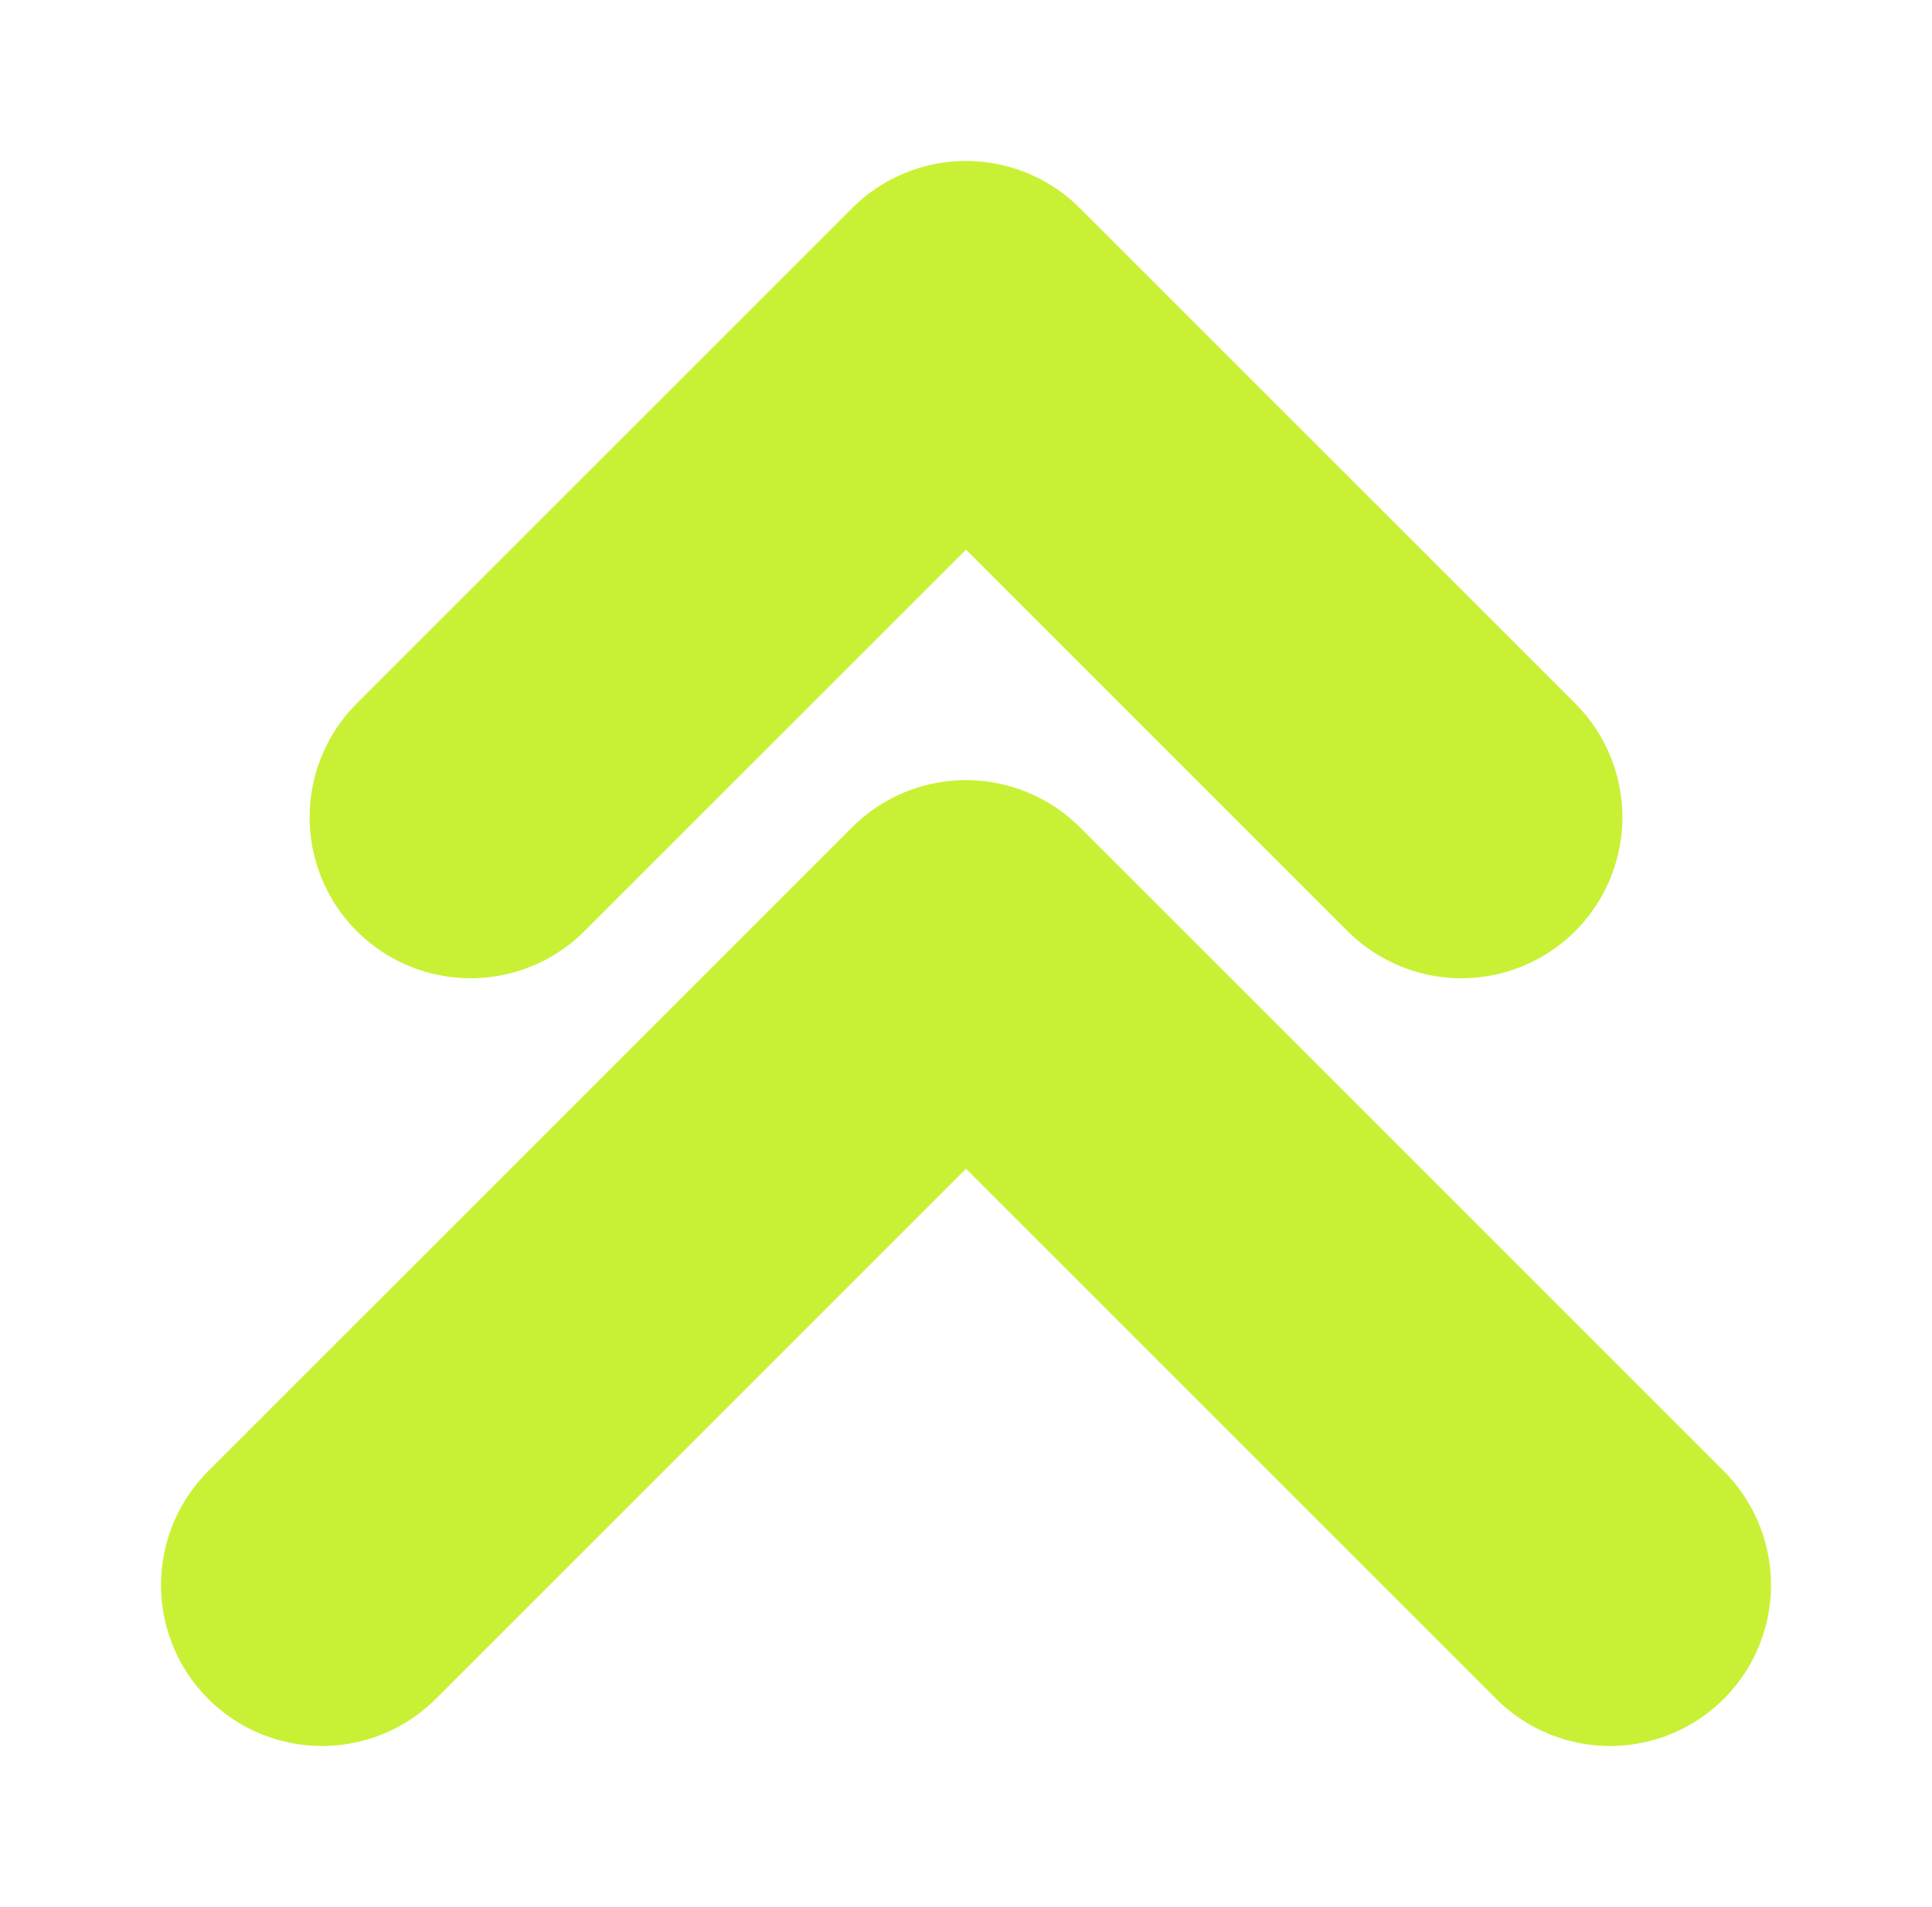
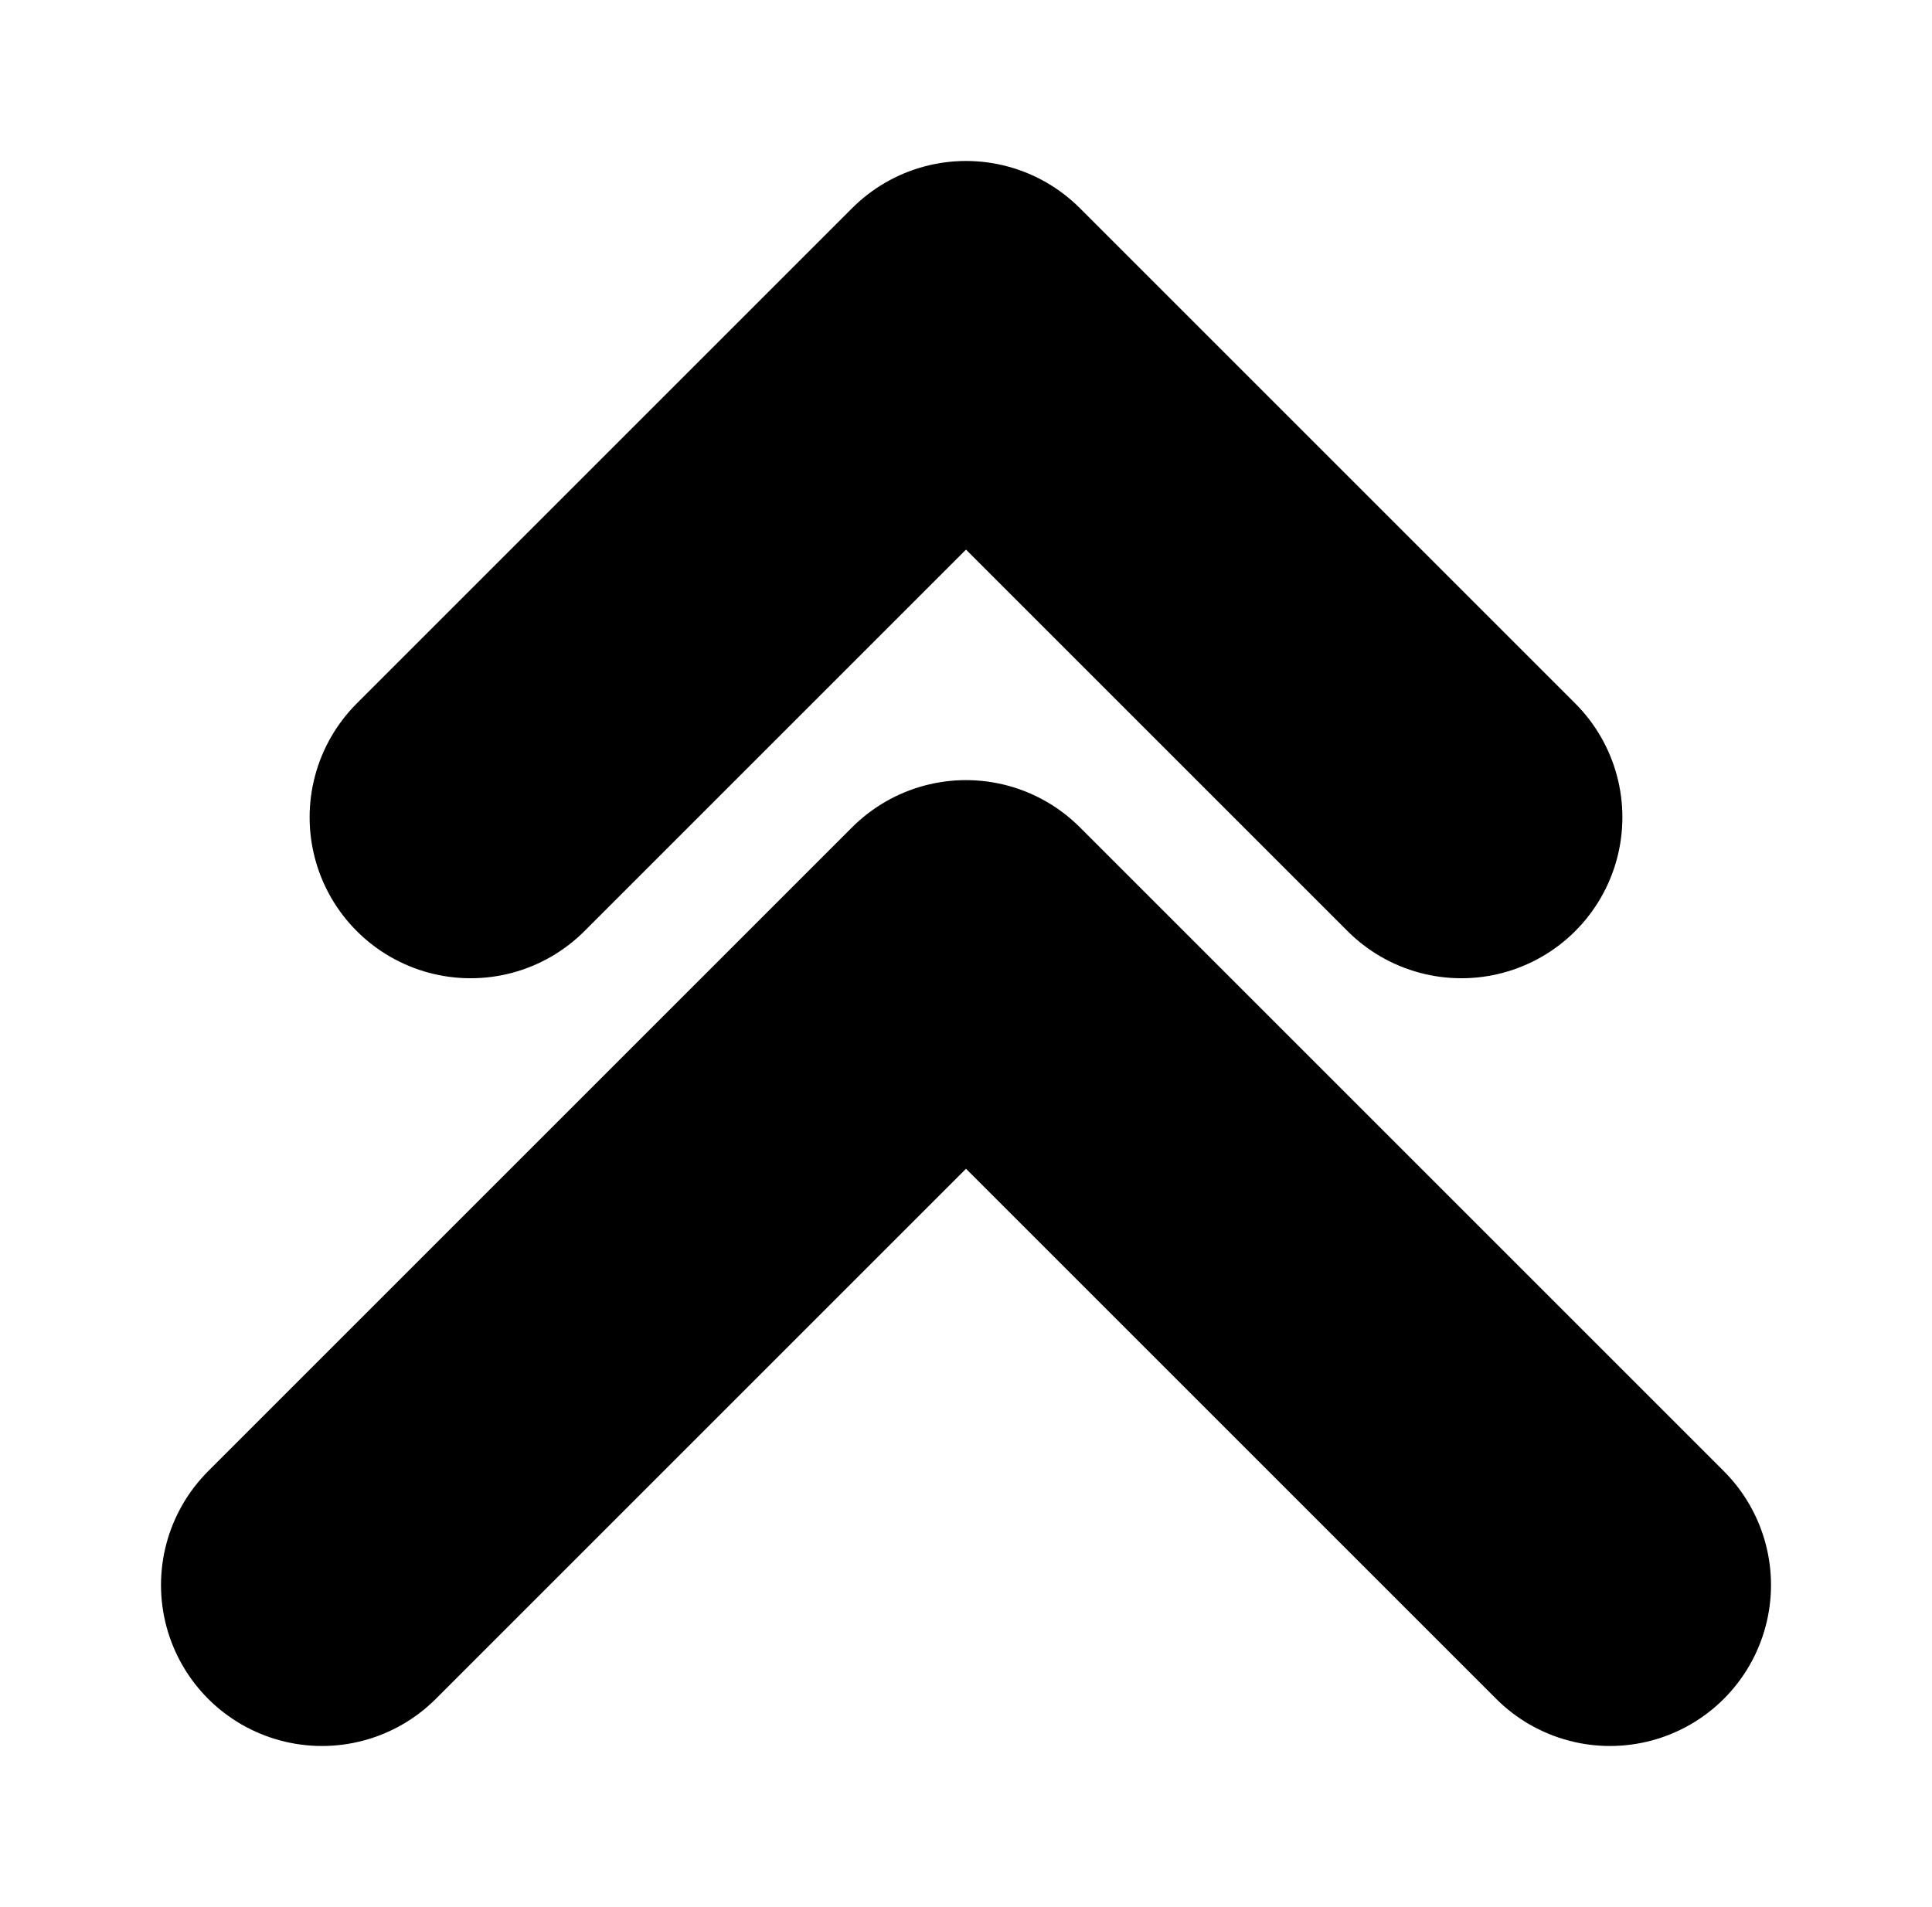
<svg xmlns="http://www.w3.org/2000/svg" width="576pt" height="568.615pt" viewBox="0 0 576 568.615" version="1.1">
  <defs>
    <style type="text/css">*{stroke-linejoin: round; stroke-linecap: butt}</style>
  </defs>
  <g id="figure_1">
    <g id="patch_1">
      <path d="M 0 568.615  L 576 568.615  L 576 0  L 0 0  L 0 568.615  z " style="fill: none" />
    </g>
    <g id="axes_1">
      <g id="patch_2">
-         <path d="M 401.751 277.633  L 402.88 278.726  L 404.044 279.781  L 405.241 280.797  L 406.472 281.773  L 407.733 282.709  L 409.025 283.603  L 410.345 284.454  L 411.692 285.262  L 413.065 286.025  L 414.462 286.742  L 415.882 287.414  L 417.324 288.039  L 418.784 288.616  L 420.263 289.145  L 421.759 289.625  L 423.269 290.057  L 424.793 290.438  L 426.328 290.77  L 427.873 291.051  L 429.427 291.282  L 430.987 291.461  L 432.553 291.59  L 434.122 291.667  L 435.692 291.692  L 437.263 291.667  L 438.832 291.59  L 440.397 291.461  L 441.958 291.282  L 443.511 291.051  L 445.057 290.77  L 446.592 290.438  L 448.116 290.057  L 449.626 289.625  L 451.121 289.145  L 452.6 288.616  L 454.061 288.039  L 455.502 287.414  L 456.922 286.742  L 458.319 286.025  L 459.692 285.262  L 461.04 284.454  L 462.36 283.603  L 463.651 282.709  L 464.913 281.773  L 466.143 280.797  L 467.341 279.781  L 468.505 278.726  L 469.633 277.633  L 470.726 276.505  L 471.781 275.341  L 472.797 274.143  L 473.773 272.913  L 474.709 271.651  L 475.603 270.36  L 476.454 269.04  L 477.262 267.692  L 478.025 266.319  L 478.742 264.922  L 479.414 263.502  L 480.039 262.061  L 480.616 260.6  L 481.145 259.121  L 481.625 257.626  L 482.057 256.116  L 482.438 254.592  L 482.77 253.057  L 483.051 251.511  L 483.282 249.958  L 483.461 248.397  L 483.59 246.832  L 483.667 245.263  L 483.692 243.692  L 483.667 242.122  L 483.59 240.553  L 483.461 238.987  L 483.282 237.427  L 483.051 235.873  L 482.77 234.328  L 482.438 232.793  L 482.057 231.269  L 481.625 229.759  L 481.145 228.263  L 480.616 226.784  L 480.039 225.324  L 479.414 223.882  L 478.742 222.462  L 478.025 221.065  L 477.262 219.692  L 476.454 218.345  L 475.603 217.025  L 474.709 215.733  L 473.773 214.472  L 472.797 213.241  L 471.781 212.044  L 470.726 210.88  L 469.633 209.751  L 321.941 62.059  L 320.812 60.967  L 319.649 59.912  L 318.451 58.895  L 317.221 57.919  L 315.959 56.983  L 314.667 56.089  L 313.347 55.238  L 312 54.431  L 310.627 53.668  L 309.23 52.95  L 307.81 52.279  L 306.369 51.654  L 304.908 51.077  L 303.429 50.547  L 301.934 50.067  L 300.423 49.636  L 298.9 49.254  L 297.364 48.922  L 295.819 48.641  L 294.265 48.411  L 292.705 48.231  L 291.139 48.103  L 289.571 48.026  L 288 48  L 286.429 48.026  L 284.861 48.103  L 283.295 48.231  L 281.735 48.411  L 280.181 48.641  L 278.636 48.922  L 277.1 49.254  L 275.577 49.636  L 274.066 50.067  L 272.571 50.547  L 271.092 51.077  L 269.631 51.654  L 268.19 52.279  L 266.77 52.95  L 265.373 53.668  L 264 54.431  L 262.653 55.238  L 261.333 56.089  L 260.041 56.983  L 258.779 57.919  L 257.549 58.895  L 256.351 59.912  L 255.188 60.967  L 254.059 62.059  L 106.367 209.751  L 105.274 210.88  L 104.219 212.044  L 103.203 213.241  L 102.227 214.472  L 101.291 215.733  L 100.397 217.025  L 99.546 218.345  L 98.738 219.692  L 97.975 221.065  L 97.258 222.462  L 96.586 223.882  L 95.961 225.324  L 95.384 226.784  L 94.855 228.263  L 94.375 229.759  L 93.943 231.269  L 93.562 232.793  L 93.23 234.328  L 92.949 235.873  L 92.718 237.427  L 92.539 238.987  L 92.41 240.553  L 92.333 242.122  L 92.308 243.692  L 92.333 245.263  L 92.41 246.832  L 92.539 248.397  L 92.718 249.958  L 92.949 251.511  L 93.23 253.057  L 93.562 254.592  L 93.943 256.116  L 94.375 257.626  L 94.855 259.121  L 95.384 260.6  L 95.961 262.061  L 96.586 263.502  L 97.258 264.922  L 97.975 266.319  L 98.738 267.692  L 99.546 269.04  L 100.397 270.36  L 101.291 271.651  L 102.227 272.913  L 103.203 274.143  L 104.219 275.341  L 105.274 276.505  L 106.367 277.633  L 107.495 278.726  L 108.659 279.781  L 109.857 280.797  L 111.087 281.773  L 112.349 282.709  L 113.64 283.603  L 114.96 284.454  L 116.308 285.262  L 117.681 286.025  L 119.078 286.742  L 120.498 287.414  L 121.939 288.039  L 123.4 288.616  L 124.879 289.145  L 126.374 289.625  L 127.884 290.057  L 129.408 290.438  L 130.943 290.77  L 132.489 291.051  L 134.042 291.282  L 135.603 291.461  L 137.168 291.59  L 138.737 291.667  L 140.308 291.692  L 141.878 291.667  L 143.447 291.59  L 145.013 291.461  L 146.573 291.282  L 148.127 291.051  L 149.672 290.77  L 151.207 290.438  L 152.731 290.057  L 154.241 289.625  L 155.737 289.145  L 157.216 288.616  L 158.676 288.039  L 160.118 287.414  L 161.538 286.742  L 162.935 286.025  L 164.308 285.262  L 165.655 284.454  L 166.975 283.603  L 168.267 282.709  L 169.528 281.773  L 170.759 280.797  L 171.956 279.781  L 173.12 278.726  L 174.249 277.633  L 288 163.882  L 401.751 277.633  z M 446.059 506.557  L 447.188 507.649  L 448.351 508.704  L 449.549 509.72  L 450.779 510.696  L 452.041 511.632  L 453.333 512.526  L 454.653 513.377  L 456 514.185  L 457.373 514.948  L 458.77 515.665  L 460.19 516.337  L 461.631 516.962  L 463.092 517.539  L 464.571 518.068  L 466.066 518.549  L 467.577 518.98  L 469.1 519.361  L 470.636 519.693  L 472.181 519.974  L 473.735 520.205  L 475.295 520.384  L 476.861 520.513  L 478.429 520.59  L 480 520.615  L 481.571 520.59  L 483.139 520.513  L 484.705 520.384  L 486.265 520.205  L 487.819 519.974  L 489.364 519.693  L 490.9 519.361  L 492.423 518.98  L 493.934 518.549  L 495.429 518.068  L 496.908 517.539  L 498.369 516.962  L 499.81 516.337  L 501.23 515.665  L 502.627 514.948  L 504 514.185  L 505.347 513.377  L 506.667 512.526  L 507.959 511.632  L 509.221 510.696  L 510.451 509.72  L 511.649 508.704  L 512.812 507.649  L 513.941 506.557  L 515.033 505.428  L 516.088 504.264  L 517.105 503.066  L 518.081 501.836  L 519.017 500.574  L 519.911 499.283  L 520.762 497.963  L 521.569 496.615  L 522.332 495.242  L 523.05 493.845  L 523.721 492.425  L 524.346 490.984  L 524.923 489.523  L 525.453 488.044  L 525.933 486.549  L 526.364 485.039  L 526.746 483.515  L 527.078 481.98  L 527.359 480.434  L 527.589 478.881  L 527.769 477.32  L 527.897 475.755  L 527.974 474.186  L 528 472.615  L 527.974 471.045  L 527.897 469.476  L 527.769 467.911  L 527.589 466.35  L 527.359 464.796  L 527.078 463.251  L 526.746 461.716  L 526.364 460.192  L 525.933 458.682  L 525.453 457.186  L 524.923 455.707  L 524.346 454.247  L 523.721 452.805  L 523.05 451.386  L 522.332 449.988  L 521.569 448.615  L 520.762 447.268  L 519.911 445.948  L 519.017 444.656  L 518.081 443.395  L 517.105 442.165  L 516.088 440.967  L 515.033 439.803  L 513.941 438.674  L 321.941 246.674  L 320.812 245.582  L 319.649 244.527  L 318.451 243.511  L 317.221 242.534  L 315.959 241.599  L 314.667 240.705  L 313.347 239.854  L 312 239.046  L 310.627 238.283  L 309.23 237.565  L 307.81 236.894  L 306.369 236.269  L 304.908 235.692  L 303.429 235.163  L 301.934 234.682  L 300.423 234.251  L 298.9 233.869  L 297.364 233.538  L 295.819 233.257  L 294.265 233.026  L 292.705 232.847  L 291.139 232.718  L 289.571 232.641  L 288 232.615  L 286.429 232.641  L 284.861 232.718  L 283.295 232.847  L 281.735 233.026  L 280.181 233.257  L 278.636 233.538  L 277.1 233.869  L 275.577 234.251  L 274.066 234.682  L 272.571 235.163  L 271.092 235.692  L 269.631 236.269  L 268.19 236.894  L 266.77 237.565  L 265.373 238.283  L 264 239.046  L 262.653 239.854  L 261.333 240.705  L 260.041 241.599  L 258.779 242.534  L 257.549 243.511  L 256.351 244.527  L 255.188 245.582  L 254.059 246.674  L 62.059 438.674  L 60.967 439.803  L 59.912 440.967  L 58.895 442.165  L 57.919 443.395  L 56.983 444.656  L 56.089 445.948  L 55.238 447.268  L 54.431 448.615  L 53.668 449.988  L 52.95 451.386  L 52.279 452.805  L 51.654 454.247  L 51.077 455.707  L 50.547 457.186  L 50.067 458.682  L 49.636 460.192  L 49.254 461.716  L 48.922 463.251  L 48.641 464.796  L 48.411 466.35  L 48.231 467.911  L 48.103 469.476  L 48.026 471.045  L 48 472.615  L 48.026 474.186  L 48.103 475.755  L 48.231 477.32  L 48.411 478.881  L 48.641 480.434  L 48.922 481.98  L 49.254 483.515  L 49.636 485.039  L 50.067 486.549  L 50.547 488.044  L 51.077 489.523  L 51.654 490.984  L 52.279 492.425  L 52.95 493.845  L 53.668 495.242  L 54.431 496.615  L 55.238 497.963  L 56.089 499.283  L 56.983 500.574  L 57.919 501.836  L 58.895 503.066  L 59.912 504.264  L 60.967 505.428  L 62.059 506.557  L 63.188 507.649  L 64.351 508.704  L 65.549 509.72  L 66.779 510.696  L 68.041 511.632  L 69.333 512.526  L 70.653 513.377  L 72 514.185  L 73.373 514.948  L 74.77 515.665  L 76.19 516.337  L 77.631 516.962  L 79.092 517.539  L 80.571 518.068  L 82.066 518.549  L 83.577 518.98  L 85.1 519.361  L 86.636 519.693  L 88.181 519.974  L 89.735 520.205  L 91.295 520.384  L 92.861 520.513  L 94.429 520.59  L 96 520.615  L 97.571 520.59  L 99.139 520.513  L 100.705 520.384  L 102.265 520.205  L 103.819 519.974  L 105.364 519.693  L 106.9 519.361  L 108.423 518.98  L 109.934 518.549  L 111.429 518.068  L 112.908 517.539  L 114.369 516.962  L 115.81 516.337  L 117.23 515.665  L 118.627 514.948  L 120 514.185  L 121.347 513.377  L 122.667 512.526  L 123.959 511.632  L 125.221 510.696  L 126.451 509.72  L 127.649 508.704  L 128.812 507.649  L 129.941 506.557  L 288 348.498  L 446.059 506.557  z " clip-path="url(#p2a274905a3)" style="fill: #c8f135" />
+         <path d="M 401.751 277.633  L 402.88 278.726  L 404.044 279.781  L 405.241 280.797  L 406.472 281.773  L 407.733 282.709  L 409.025 283.603  L 410.345 284.454  L 411.692 285.262  L 413.065 286.025  L 414.462 286.742  L 415.882 287.414  L 417.324 288.039  L 418.784 288.616  L 420.263 289.145  L 421.759 289.625  L 423.269 290.057  L 424.793 290.438  L 426.328 290.77  L 427.873 291.051  L 429.427 291.282  L 430.987 291.461  L 432.553 291.59  L 434.122 291.667  L 435.692 291.692  L 437.263 291.667  L 438.832 291.59  L 440.397 291.461  L 441.958 291.282  L 443.511 291.051  L 445.057 290.77  L 446.592 290.438  L 448.116 290.057  L 449.626 289.625  L 451.121 289.145  L 452.6 288.616  L 454.061 288.039  L 455.502 287.414  L 456.922 286.742  L 458.319 286.025  L 459.692 285.262  L 461.04 284.454  L 462.36 283.603  L 463.651 282.709  L 464.913 281.773  L 466.143 280.797  L 467.341 279.781  L 468.505 278.726  L 469.633 277.633  L 470.726 276.505  L 471.781 275.341  L 472.797 274.143  L 473.773 272.913  L 474.709 271.651  L 475.603 270.36  L 476.454 269.04  L 477.262 267.692  L 478.025 266.319  L 478.742 264.922  L 479.414 263.502  L 480.039 262.061  L 480.616 260.6  L 481.145 259.121  L 481.625 257.626  L 482.057 256.116  L 482.438 254.592  L 482.77 253.057  L 483.051 251.511  L 483.282 249.958  L 483.461 248.397  L 483.59 246.832  L 483.667 245.263  L 483.692 243.692  L 483.667 242.122  L 483.59 240.553  L 483.461 238.987  L 483.282 237.427  L 483.051 235.873  L 482.77 234.328  L 482.438 232.793  L 482.057 231.269  L 481.625 229.759  L 481.145 228.263  L 480.616 226.784  L 480.039 225.324  L 479.414 223.882  L 478.742 222.462  L 478.025 221.065  L 477.262 219.692  L 476.454 218.345  L 475.603 217.025  L 474.709 215.733  L 473.773 214.472  L 472.797 213.241  L 471.781 212.044  L 470.726 210.88  L 469.633 209.751  L 321.941 62.059  L 320.812 60.967  L 319.649 59.912  L 318.451 58.895  L 317.221 57.919  L 315.959 56.983  L 314.667 56.089  L 313.347 55.238  L 312 54.431  L 310.627 53.668  L 309.23 52.95  L 307.81 52.279  L 306.369 51.654  L 304.908 51.077  L 303.429 50.547  L 301.934 50.067  L 300.423 49.636  L 298.9 49.254  L 297.364 48.922  L 295.819 48.641  L 294.265 48.411  L 292.705 48.231  L 291.139 48.103  L 289.571 48.026  L 288 48  L 286.429 48.026  L 284.861 48.103  L 283.295 48.231  L 281.735 48.411  L 280.181 48.641  L 278.636 48.922  L 277.1 49.254  L 275.577 49.636  L 274.066 50.067  L 272.571 50.547  L 271.092 51.077  L 269.631 51.654  L 268.19 52.279  L 266.77 52.95  L 265.373 53.668  L 264 54.431  L 262.653 55.238  L 261.333 56.089  L 260.041 56.983  L 258.779 57.919  L 257.549 58.895  L 256.351 59.912  L 255.188 60.967  L 254.059 62.059  L 106.367 209.751  L 105.274 210.88  L 104.219 212.044  L 103.203 213.241  L 102.227 214.472  L 101.291 215.733  L 100.397 217.025  L 99.546 218.345  L 98.738 219.692  L 97.975 221.065  L 97.258 222.462  L 96.586 223.882  L 95.961 225.324  L 95.384 226.784  L 94.855 228.263  L 94.375 229.759  L 93.943 231.269  L 93.562 232.793  L 93.23 234.328  L 92.949 235.873  L 92.718 237.427  L 92.539 238.987  L 92.41 240.553  L 92.333 242.122  L 92.308 243.692  L 92.333 245.263  L 92.41 246.832  L 92.539 248.397  L 92.718 249.958  L 92.949 251.511  L 93.23 253.057  L 93.562 254.592  L 93.943 256.116  L 94.375 257.626  L 94.855 259.121  L 95.384 260.6  L 95.961 262.061  L 96.586 263.502  L 97.258 264.922  L 97.975 266.319  L 98.738 267.692  L 99.546 269.04  L 100.397 270.36  L 101.291 271.651  L 102.227 272.913  L 103.203 274.143  L 104.219 275.341  L 105.274 276.505  L 106.367 277.633  L 107.495 278.726  L 108.659 279.781  L 109.857 280.797  L 111.087 281.773  L 112.349 282.709  L 113.64 283.603  L 114.96 284.454  L 116.308 285.262  L 117.681 286.025  L 119.078 286.742  L 120.498 287.414  L 121.939 288.039  L 123.4 288.616  L 124.879 289.145  L 126.374 289.625  L 127.884 290.057  L 129.408 290.438  L 130.943 290.77  L 132.489 291.051  L 134.042 291.282  L 135.603 291.461  L 137.168 291.59  L 138.737 291.667  L 140.308 291.692  L 141.878 291.667  L 143.447 291.59  L 145.013 291.461  L 146.573 291.282  L 148.127 291.051  L 149.672 290.77  L 151.207 290.438  L 152.731 290.057  L 154.241 289.625  L 155.737 289.145  L 157.216 288.616  L 158.676 288.039  L 160.118 287.414  L 161.538 286.742  L 162.935 286.025  L 164.308 285.262  L 165.655 284.454  L 166.975 283.603  L 168.267 282.709  L 169.528 281.773  L 170.759 280.797  L 171.956 279.781  L 173.12 278.726  L 174.249 277.633  L 288 163.882  L 401.751 277.633  z M 446.059 506.557  L 447.188 507.649  L 448.351 508.704  L 449.549 509.72  L 450.779 510.696  L 452.041 511.632  L 453.333 512.526  L 454.653 513.377  L 456 514.185  L 457.373 514.948  L 458.77 515.665  L 460.19 516.337  L 461.631 516.962  L 463.092 517.539  L 464.571 518.068  L 466.066 518.549  L 467.577 518.98  L 469.1 519.361  L 470.636 519.693  L 472.181 519.974  L 473.735 520.205  L 475.295 520.384  L 476.861 520.513  L 478.429 520.59  L 480 520.615  L 481.571 520.59  L 483.139 520.513  L 484.705 520.384  L 486.265 520.205  L 487.819 519.974  L 489.364 519.693  L 490.9 519.361  L 492.423 518.98  L 493.934 518.549  L 495.429 518.068  L 496.908 517.539  L 498.369 516.962  L 499.81 516.337  L 501.23 515.665  L 502.627 514.948  L 504 514.185  L 505.347 513.377  L 506.667 512.526  L 507.959 511.632  L 509.221 510.696  L 510.451 509.72  L 511.649 508.704  L 512.812 507.649  L 513.941 506.557  L 515.033 505.428  L 516.088 504.264  L 517.105 503.066  L 518.081 501.836  L 519.017 500.574  L 519.911 499.283  L 520.762 497.963  L 521.569 496.615  L 522.332 495.242  L 523.05 493.845  L 523.721 492.425  L 524.346 490.984  L 524.923 489.523  L 525.453 488.044  L 525.933 486.549  L 526.364 485.039  L 526.746 483.515  L 527.078 481.98  L 527.359 480.434  L 527.589 478.881  L 527.769 477.32  L 527.897 475.755  L 527.974 474.186  L 528 472.615  L 527.974 471.045  L 527.897 469.476  L 527.769 467.911  L 527.589 466.35  L 527.359 464.796  L 527.078 463.251  L 526.746 461.716  L 526.364 460.192  L 525.933 458.682  L 525.453 457.186  L 524.923 455.707  L 524.346 454.247  L 523.721 452.805  L 523.05 451.386  L 522.332 449.988  L 521.569 448.615  L 520.762 447.268  L 519.911 445.948  L 519.017 444.656  L 518.081 443.395  L 517.105 442.165  L 516.088 440.967  L 515.033 439.803  L 513.941 438.674  L 321.941 246.674  L 320.812 245.582  L 319.649 244.527  L 318.451 243.511  L 317.221 242.534  L 315.959 241.599  L 314.667 240.705  L 313.347 239.854  L 312 239.046  L 310.627 238.283  L 309.23 237.565  L 307.81 236.894  L 306.369 236.269  L 304.908 235.692  L 303.429 235.163  L 301.934 234.682  L 300.423 234.251  L 298.9 233.869  L 297.364 233.538  L 295.819 233.257  L 294.265 233.026  L 292.705 232.847  L 291.139 232.718  L 289.571 232.641  L 288 232.615  L 286.429 232.641  L 284.861 232.718  L 283.295 232.847  L 281.735 233.026  L 280.181 233.257  L 278.636 233.538  L 277.1 233.869  L 275.577 234.251  L 274.066 234.682  L 272.571 235.163  L 271.092 235.692  L 269.631 236.269  L 268.19 236.894  L 266.77 237.565  L 265.373 238.283  L 264 239.046  L 262.653 239.854  L 261.333 240.705  L 260.041 241.599  L 258.779 242.534  L 257.549 243.511  L 256.351 244.527  L 255.188 245.582  L 254.059 246.674  L 62.059 438.674  L 60.967 439.803  L 59.912 440.967  L 58.895 442.165  L 57.919 443.395  L 56.983 444.656  L 56.089 445.948  L 55.238 447.268  L 54.431 448.615  L 53.668 449.988  L 52.95 451.386  L 52.279 452.805  L 51.654 454.247  L 51.077 455.707  L 50.547 457.186  L 50.067 458.682  L 49.636 460.192  L 49.254 461.716  L 48.922 463.251  L 48.641 464.796  L 48.411 466.35  L 48.231 467.911  L 48.103 469.476  L 48.026 471.045  L 48 472.615  L 48.026 474.186  L 48.103 475.755  L 48.231 477.32  L 48.411 478.881  L 48.641 480.434  L 48.922 481.98  L 49.254 483.515  L 49.636 485.039  L 50.067 486.549  L 50.547 488.044  L 51.077 489.523  L 51.654 490.984  L 52.279 492.425  L 52.95 493.845  L 53.668 495.242  L 54.431 496.615  L 55.238 497.963  L 56.089 499.283  L 56.983 500.574  L 57.919 501.836  L 58.895 503.066  L 59.912 504.264  L 60.967 505.428  L 62.059 506.557  L 63.188 507.649  L 64.351 508.704  L 65.549 509.72  L 66.779 510.696  L 68.041 511.632  L 69.333 512.526  L 70.653 513.377  L 72 514.185  L 73.373 514.948  L 74.77 515.665  L 76.19 516.337  L 77.631 516.962  L 79.092 517.539  L 80.571 518.068  L 82.066 518.549  L 83.577 518.98  L 85.1 519.361  L 86.636 519.693  L 88.181 519.974  L 89.735 520.205  L 91.295 520.384  L 92.861 520.513  L 94.429 520.59  L 96 520.615  L 97.571 520.59  L 99.139 520.513  L 100.705 520.384  L 102.265 520.205  L 103.819 519.974  L 105.364 519.693  L 106.9 519.361  L 108.423 518.98  L 109.934 518.549  L 111.429 518.068  L 112.908 517.539  L 114.369 516.962  L 115.81 516.337  L 117.23 515.665  L 118.627 514.948  L 120 514.185  L 121.347 513.377  L 122.667 512.526  L 123.959 511.632  L 125.221 510.696  L 126.451 509.72  L 127.649 508.704  L 128.812 507.649  L 129.941 506.557  L 288 348.498  L 446.059 506.557  z " clip-path="url(#pb766a65f3d)" />
      </g>
    </g>
  </g>
  <defs>
-     <clipPath id="p2a274905a3">
+     <clipPath id="pb766a65f3d">
      <rect x="0" y="0" width="576" height="568.615" />
    </clipPath>
  </defs>
</svg>
